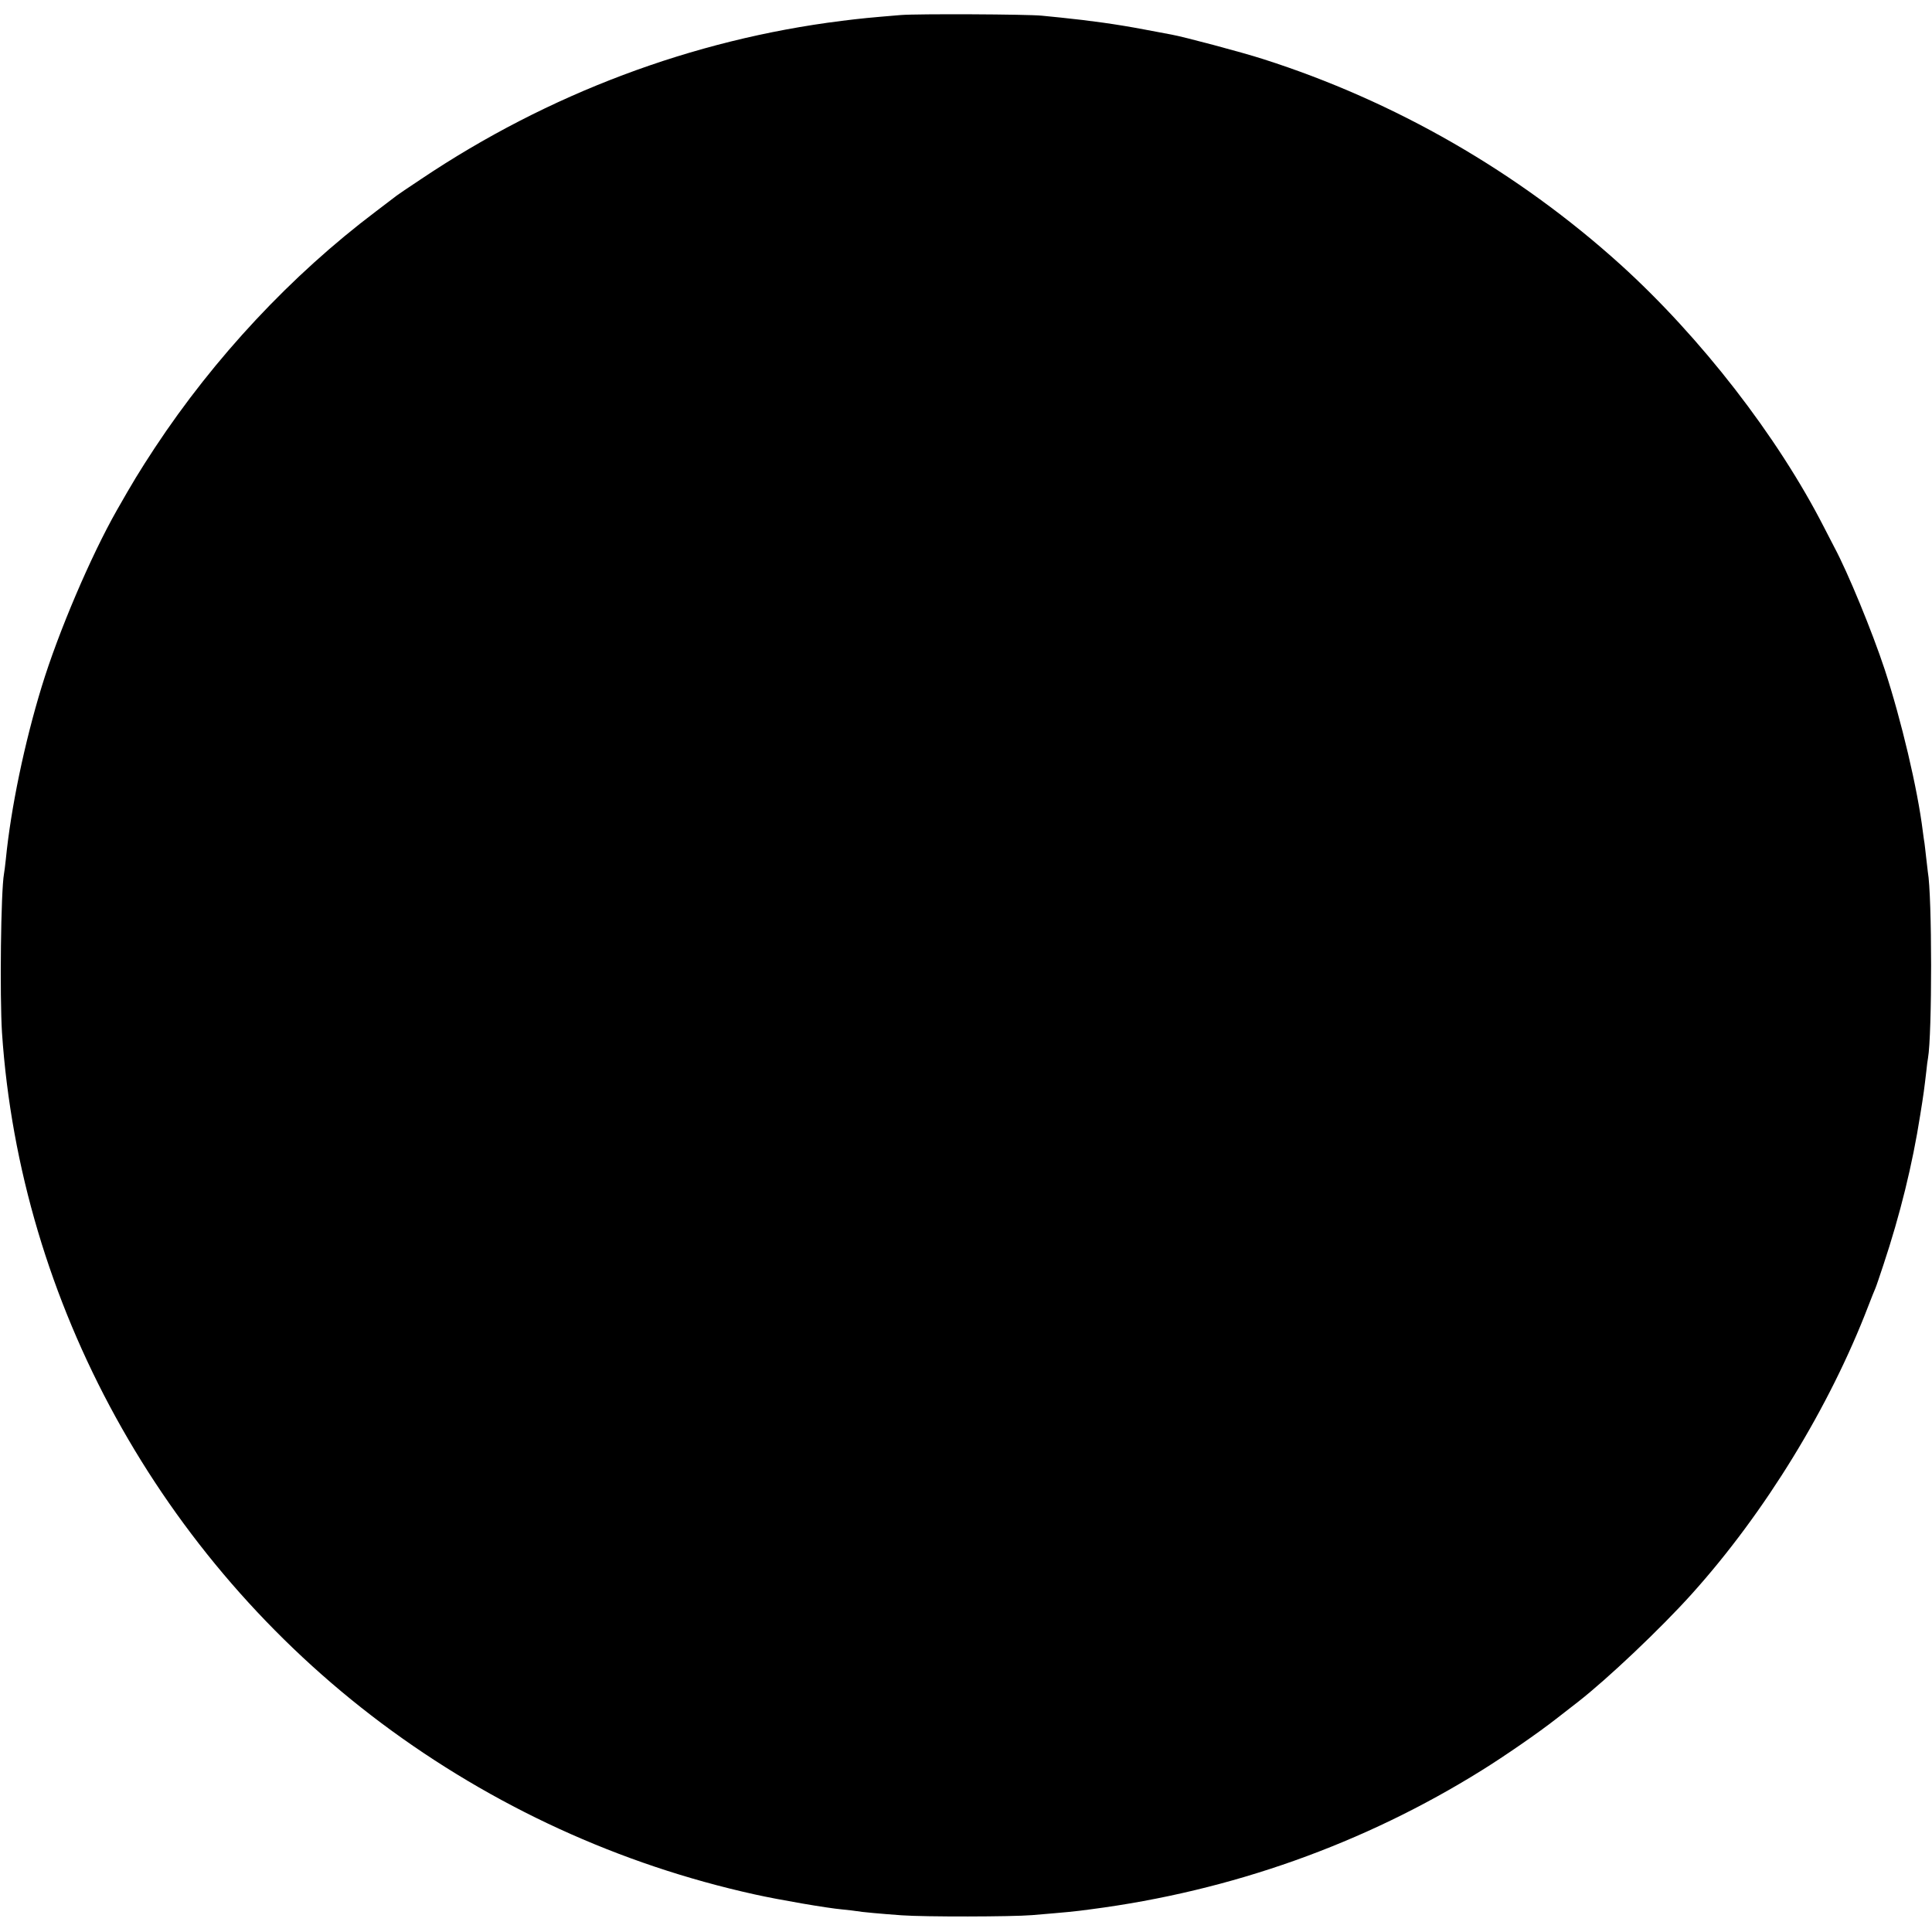
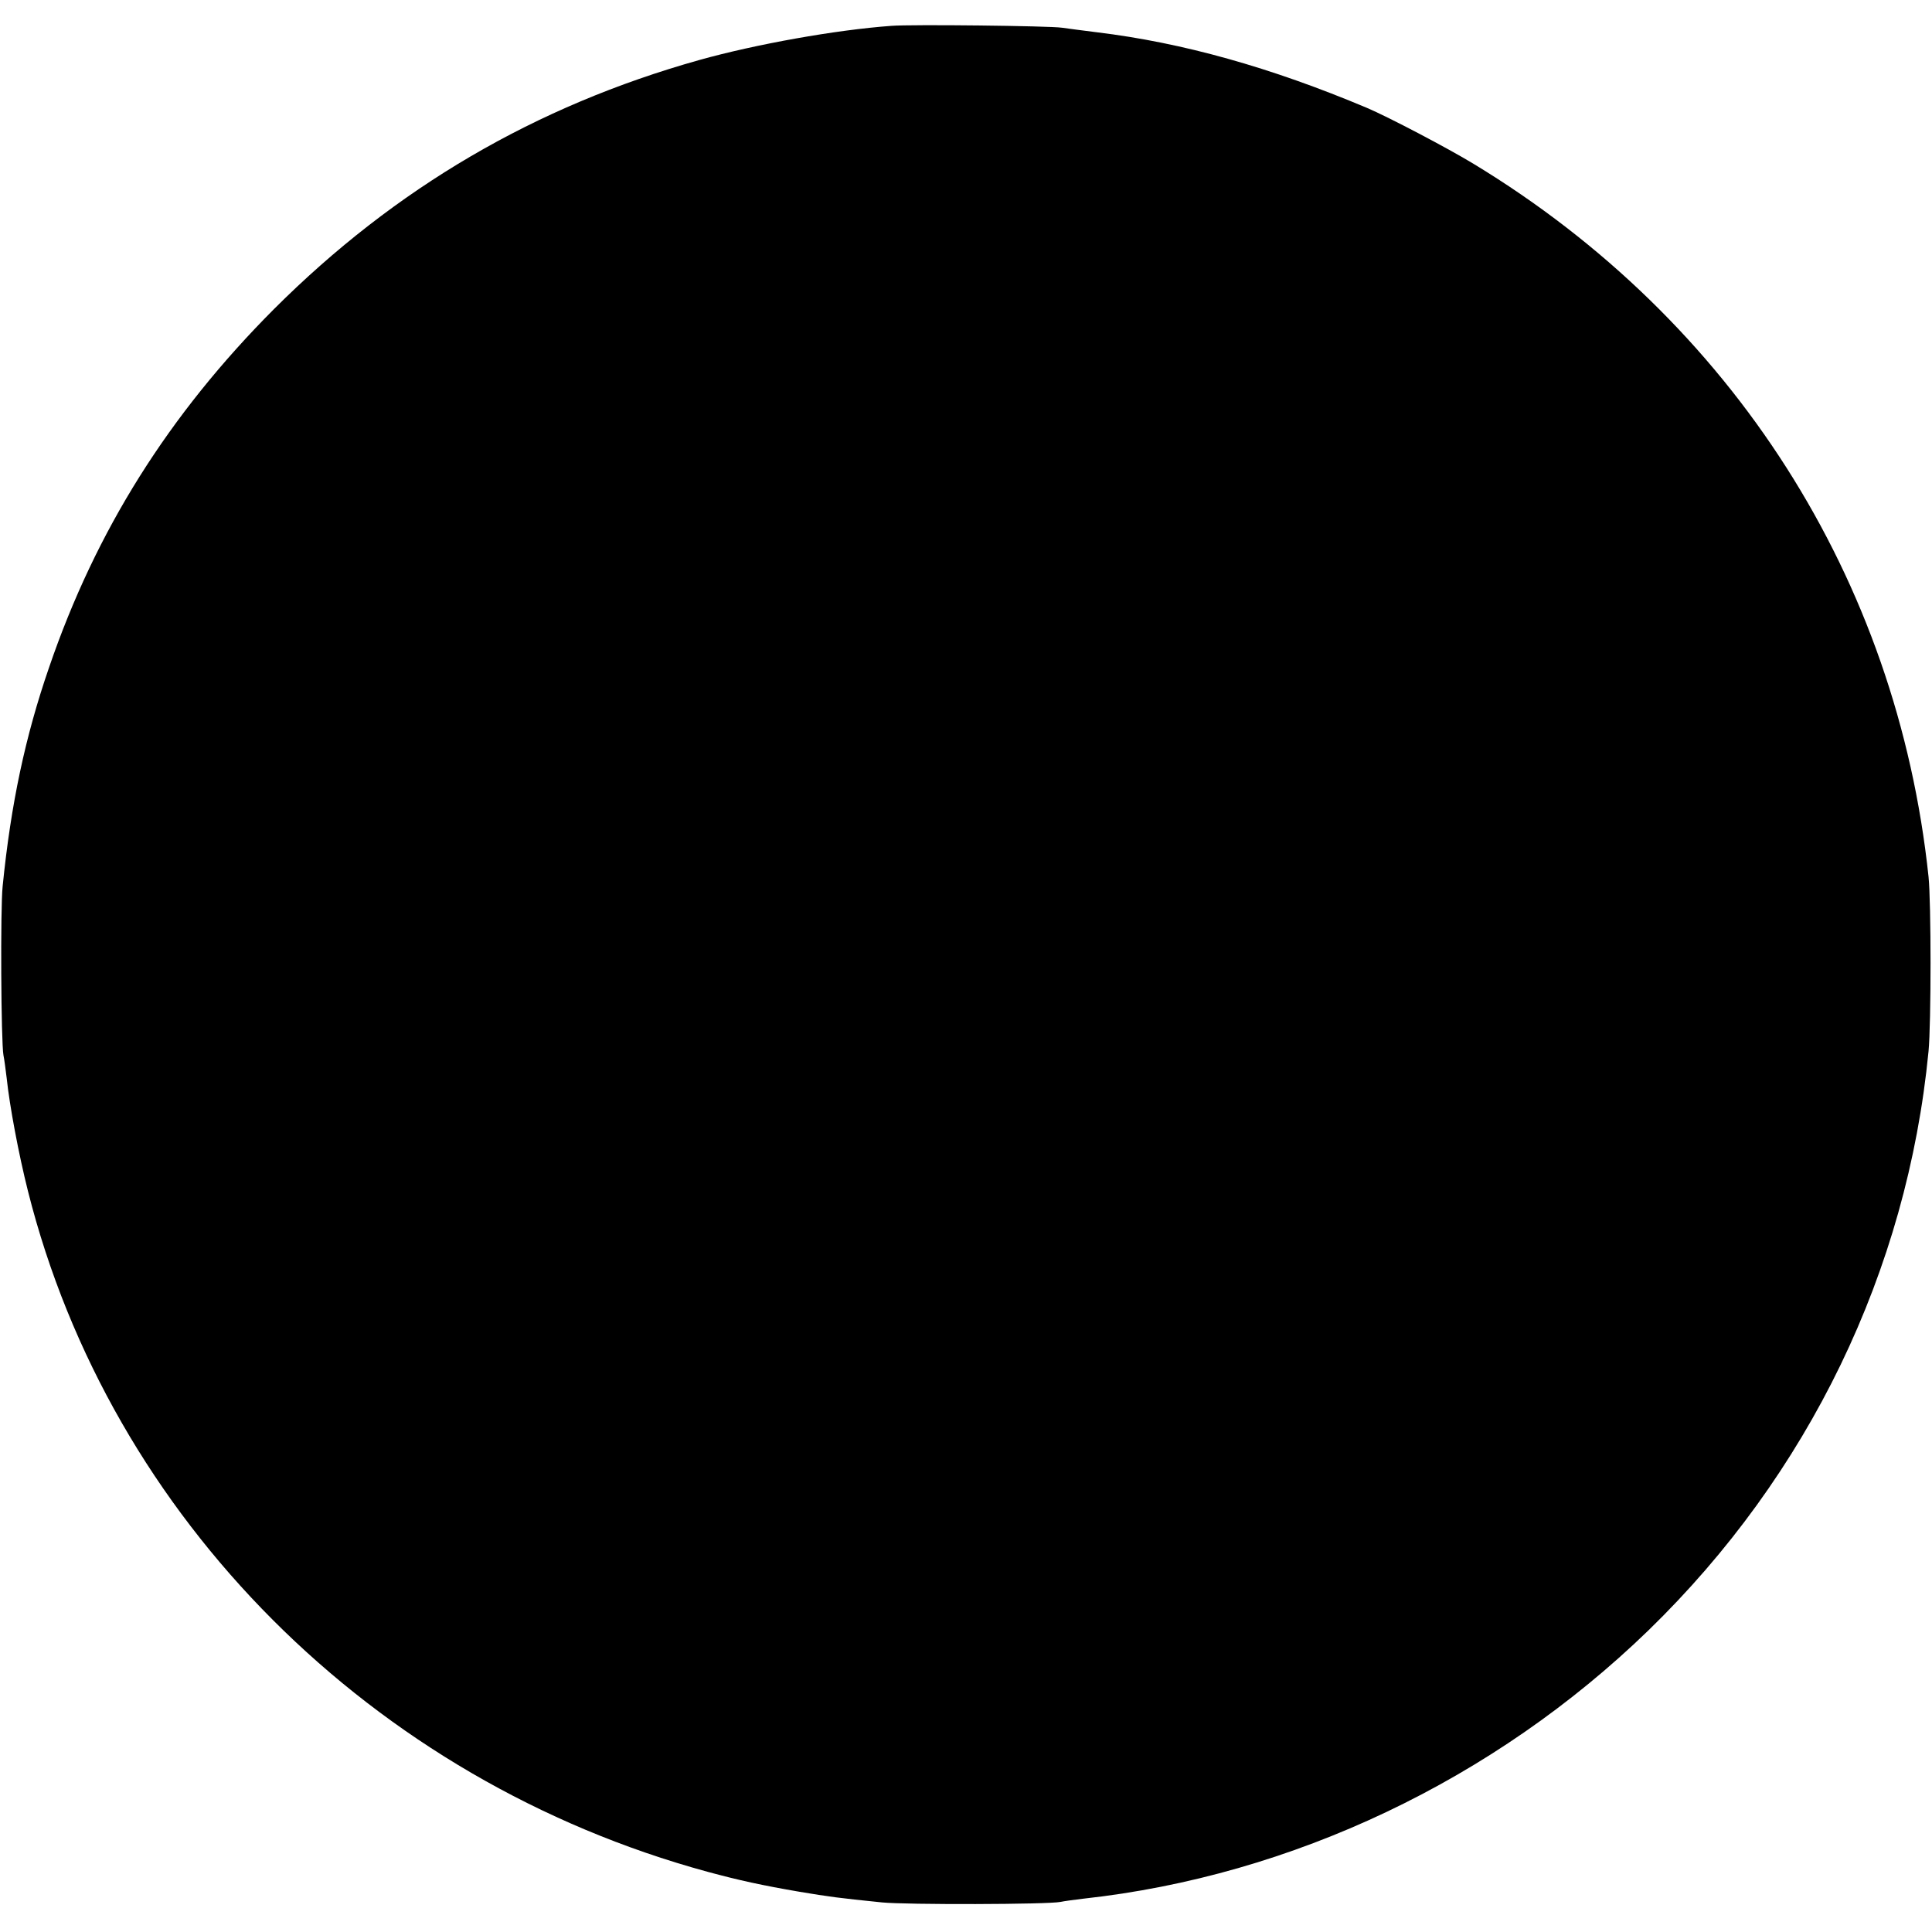
- <svg xmlns="http://www.w3.org/2000/svg" version="1.0" width="1157pt" height="1157pt" viewBox="0 0 1157 1157" preserveAspectRatio="xMidYMid meet">
-   <g transform="translate(0,1157) scale(0.1,-0.1)" fill="#000000" stroke="none">
-     <path d="M5395 11480 c-192 -16 -234 -20 -355 -35 -893 -112 -1756 -436 -2519 -948 -74 -49 -139 -93 -145 -98 -6 -5 -63 -48 -126 -96 -505 -381 -966 -874 -1323 -1415 -95 -145 -130 -203 -228 -375 -155 -273 -349 -727 -449 -1054 -103 -336 -185 -729 -215 -1034 -4 -38 -9 -78 -11 -87 -19 -105 -26 -732 -12 -953 109 -1616 949 -3144 2273 -4135 665 -497 1424 -846 2235 -1025 144 -32 433 -82 525 -90 38 -4 76 -8 85 -10 24 -5 156 -17 270 -25 138 -10 659 -9 780 1 215 18 250 21 353 35 840 109 1635 392 2342 833 135 84 338 224 445 308 52 40 111 86 130 101 177 138 495 439 682 647 437 486 824 1117 1057 1725 18 47 37 94 42 105 5 11 26 74 48 140 100 301 174 601 220 895 21 129 25 162 37 265 3 33 8 68 10 78 25 141 25 974 -1 1116 -1 9 -6 48 -10 86 -4 39 -9 77 -10 86 -2 9 -6 40 -10 70 -31 253 -129 667 -228 969 -76 230 -221 582 -302 733 -14 27 -42 81 -62 120 -278 544 -738 1137 -1218 1572 -614 555 -1350 979 -2140 1231 -127 41 -477 134 -550 147 -16 3 -91 17 -165 31 -164 31 -316 52 -500 71 -30 3 -80 8 -110 11 -88 9 -746 12 -845 4z" />
+ <svg xmlns="http://www.w3.org/2000/svg" version="1.0" width="725pt" height="725pt" viewBox="0 0 725 725" preserveAspectRatio="xMidYMid meet">
+   <g transform="translate(0,725) scale(0.1,-0.1)" fill="#000000" stroke="none">
+     <path d="M3345 7153 c-208 -15 -509 -69 -720 -128 -617 -173 -1142 -481 -1596 -934 -395 -396 -669 -831 -845 -1346 -89 -258 -143 -511 -174 -820 -9 -81 -6 -589 3 -635 3 -14 8 -52 12 -85 11 -105 45 -286 80 -425 309 -1228 1291 -2211 2550 -2554 118 -32 205 -51 345 -75 114 -19 143 -23 310 -40 87 -9 625 -8 670 2 14 3 52 8 85 12 785 86 1542 446 2121 1007 601 584 971 1348 1051 2173 10 104 10 559 0 655 -118 1118 -736 2086 -1707 2675 -97 59 -320 176 -400 210 -361 152 -692 245 -1015 284 -49 6 -108 14 -130 17 -46 7 -565 13 -640 7z" />
  </g>
</svg>
